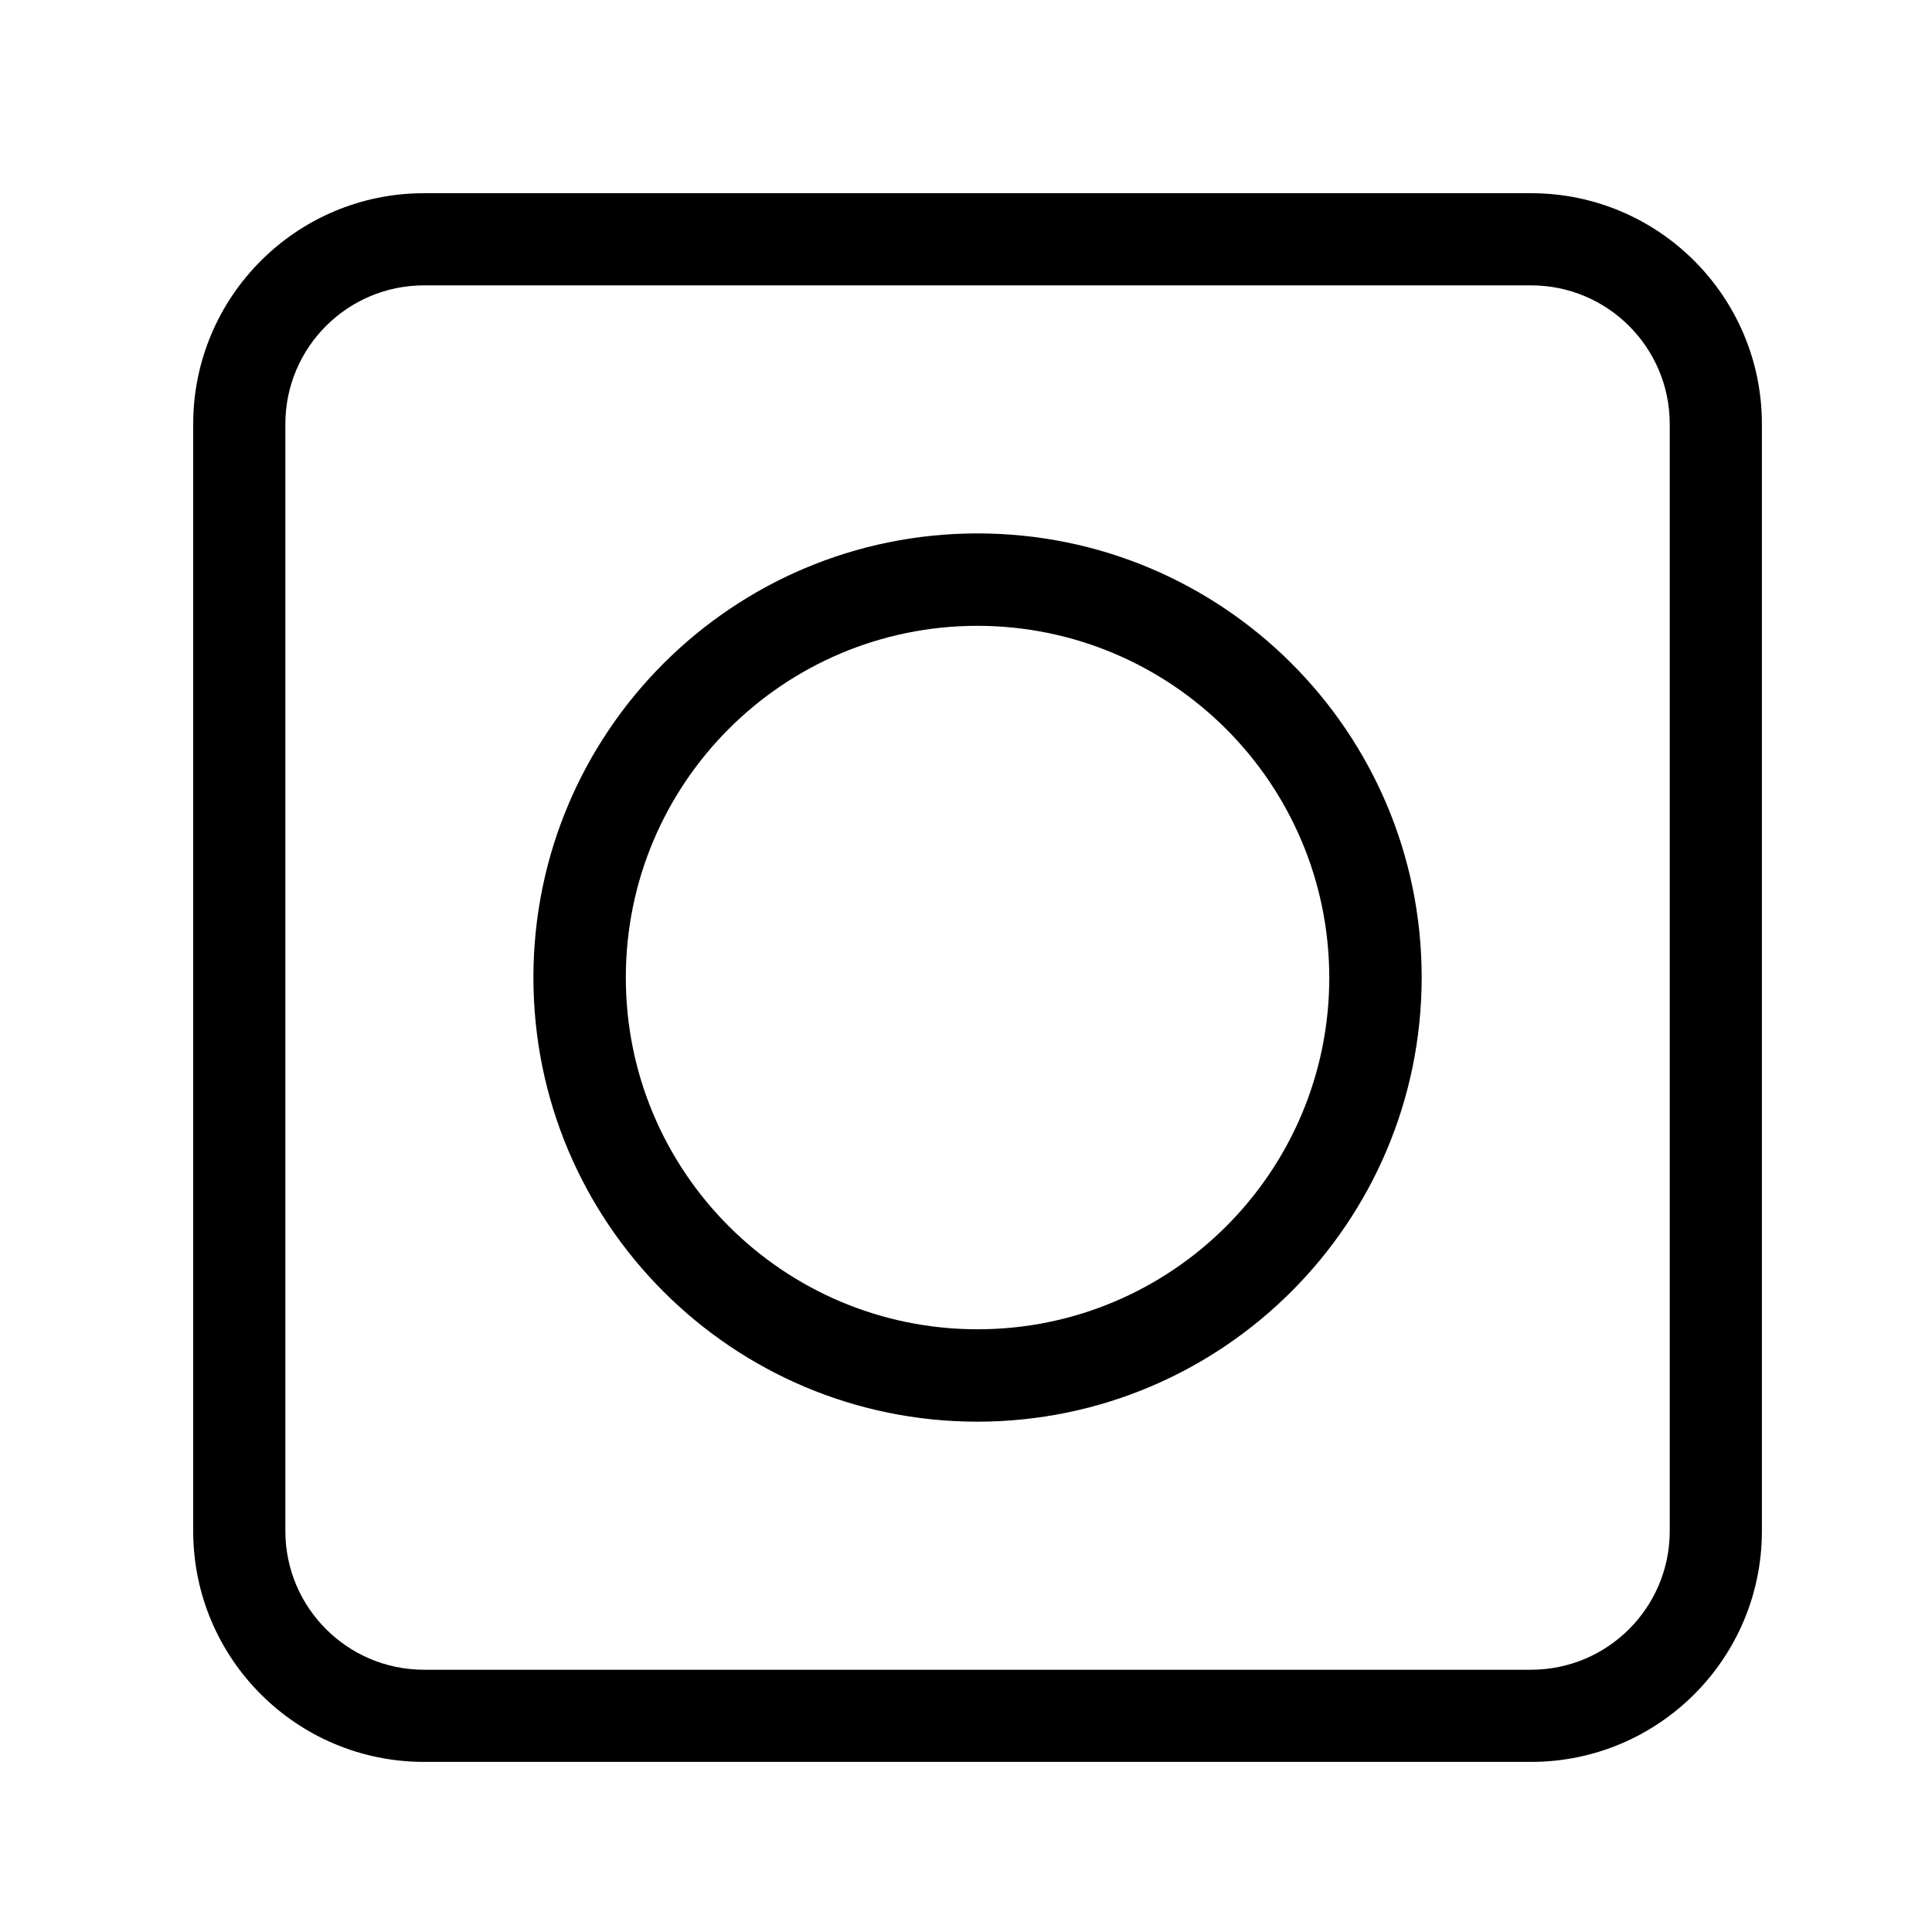
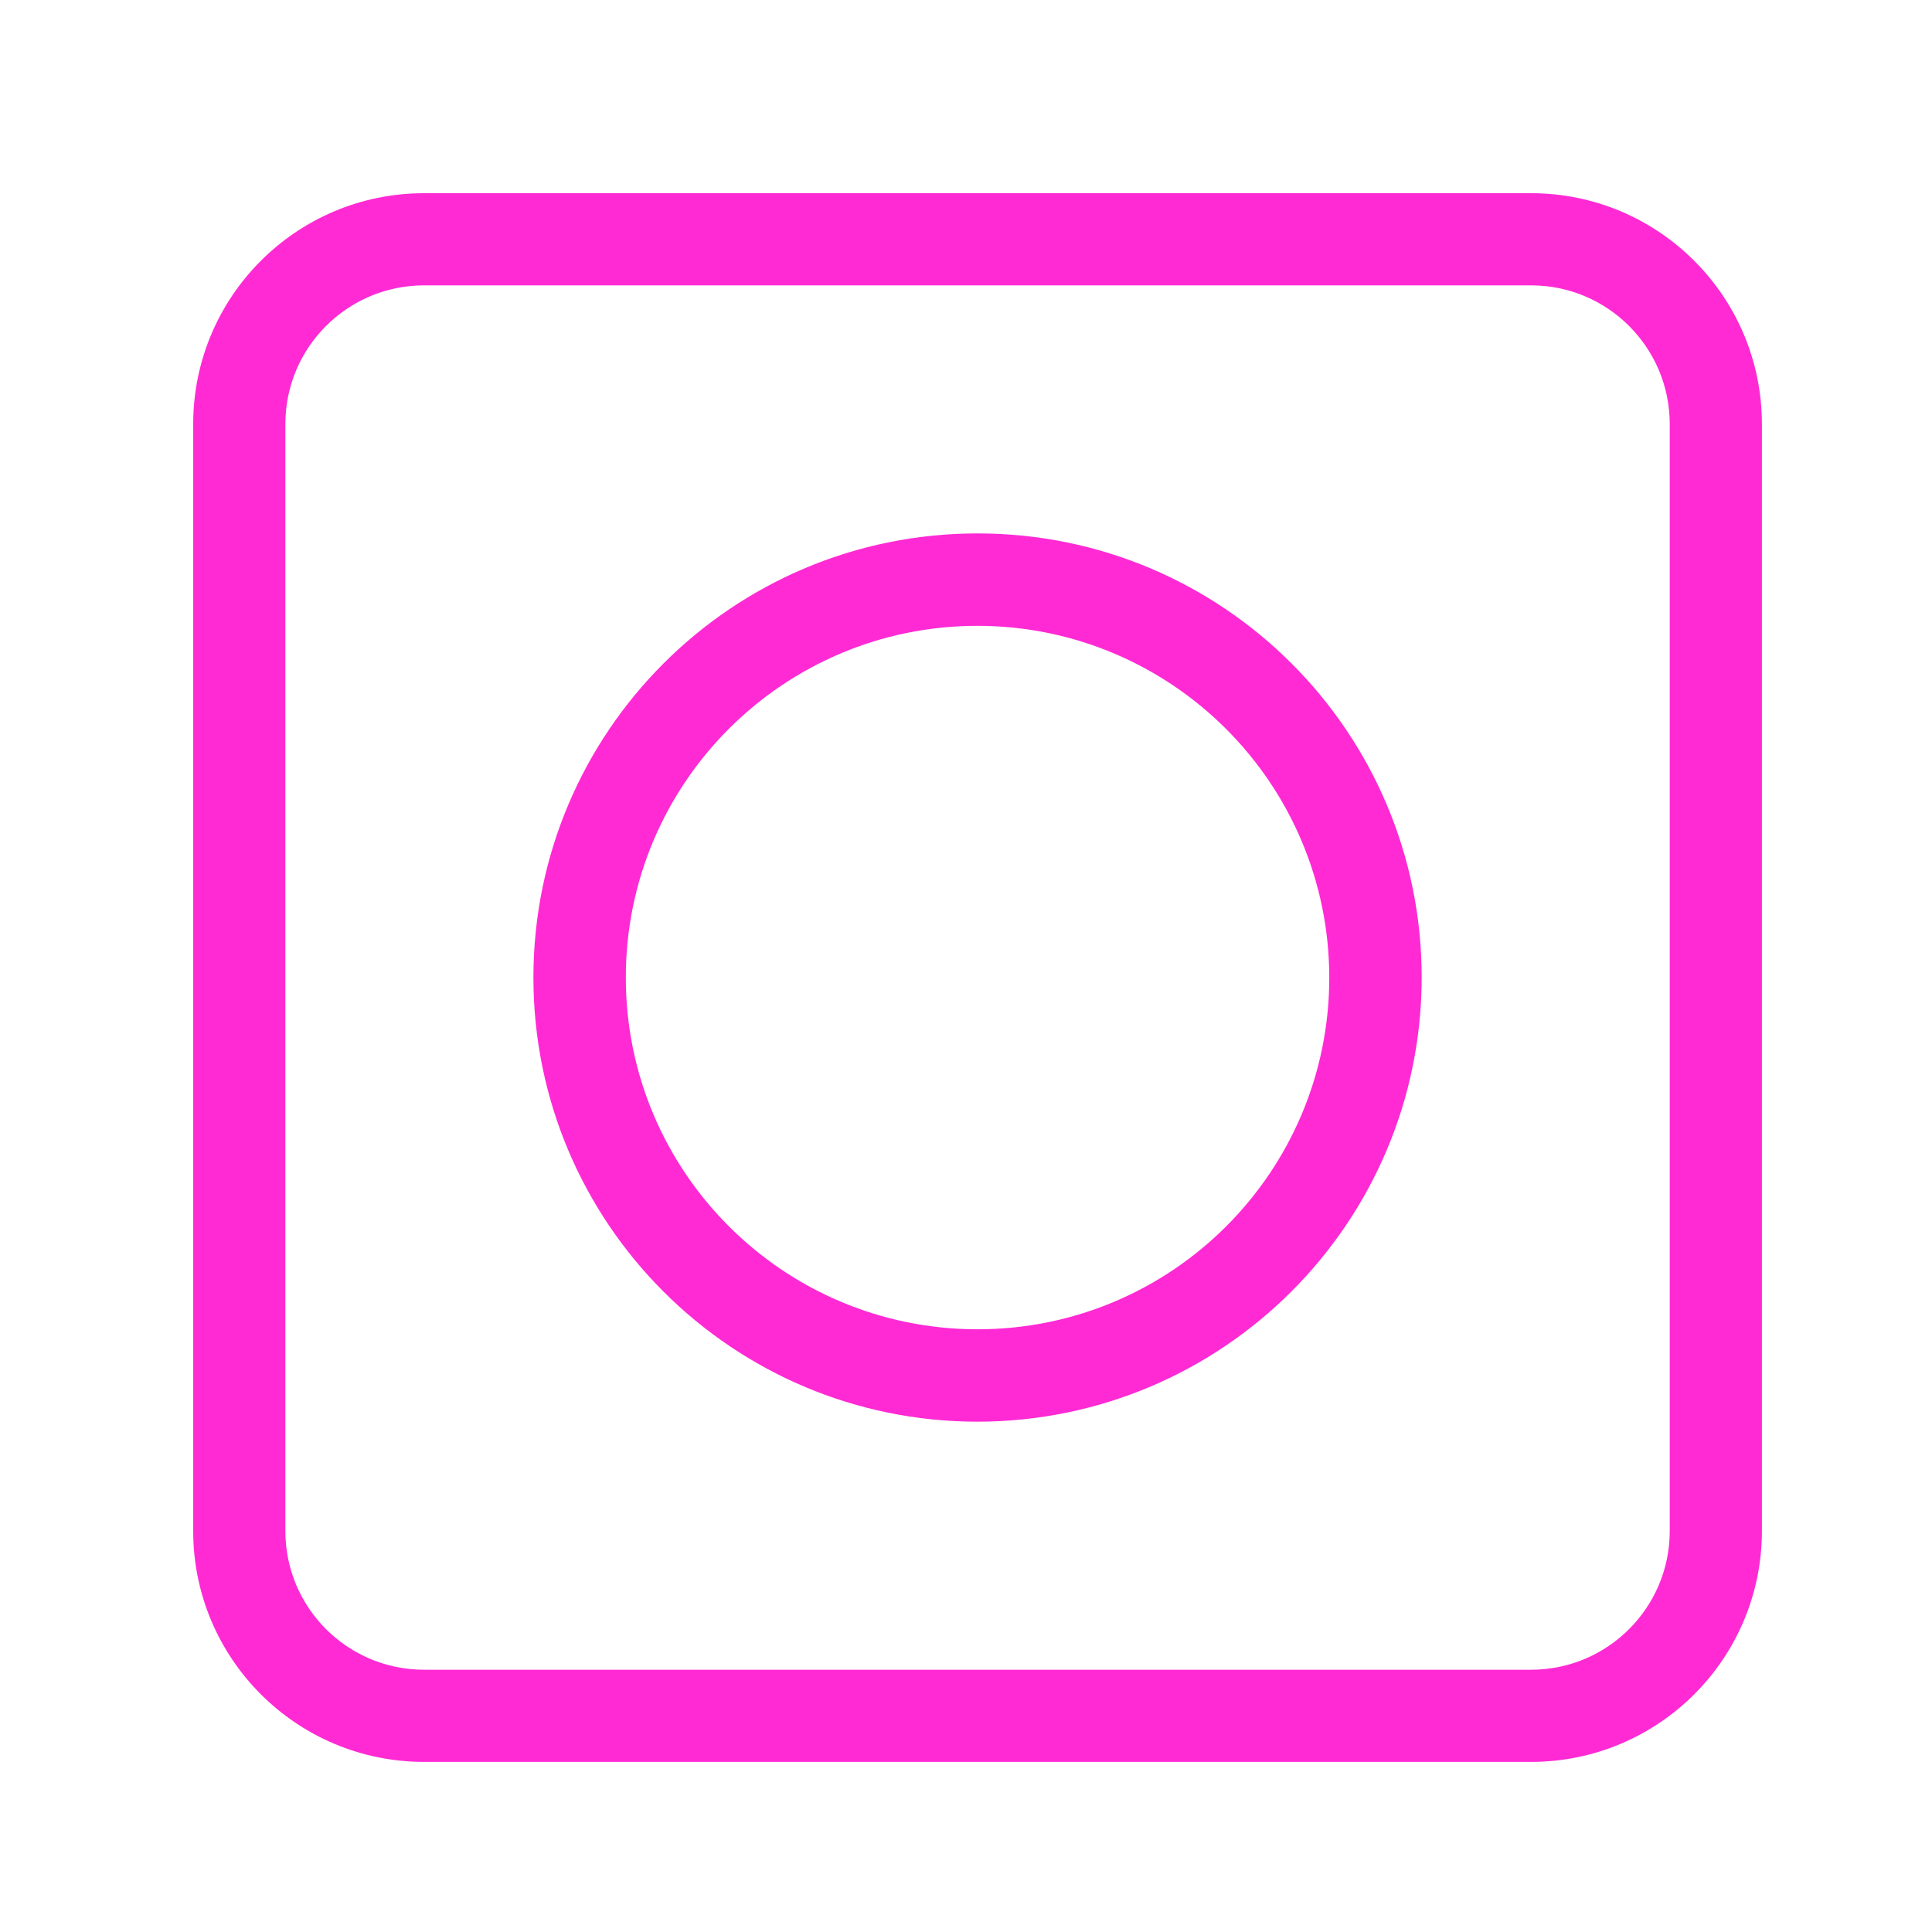
<svg xmlns="http://www.w3.org/2000/svg" id="svg3753" version="1.1" viewBox="0 0 100 100" height="100" width="100">
  <defs id="defs3757" />
-   <g transform="matrix(1.268684,0,0,1.268684,10,10)" data-name="Layer 2" id="g3745" style="fill:#000000">
-     <g data-name="Layer 1" id="g3743">
-       <path d="M 32,50.12 A 18.12,18.12 0 1 1 50.12,32 18.14,18.14 0 0 1 32,50.12 Z M 32,17.65 A 14.35,14.35 0 1 0 46.35,32 14.37,14.37 0 0 0 32,17.65 Z" id="path3739" />
-       <path d="M 54.59,64 H 9.41 A 9.42,9.42 0 0 1 0,54.59 V 9.41 A 9.42,9.42 0 0 1 9.41,0 H 54.59 A 9.42,9.42 0 0 1 64,9.41 V 54.59 A 9.42,9.42 0 0 1 54.59,64 Z M 9.41,3.76 A 5.66,5.66 0 0 0 3.76,9.41 v 45.18 a 5.66,5.66 0 0 0 5.65,5.65 h 45.18 a 5.66,5.66 0 0 0 5.65,-5.65 V 9.41 A 5.66,5.66 0 0 0 54.59,3.76 Z" id="path3741" />
+   <g transform="matrix(1.268684,0,0,1.268684,10,10)" data-name="Layer 2" id="g3745" style="fill:#ff2ad4">
+     <g data-name="Layer 1" id="g3743" style="fill:#ff2ad4">
+       <path d="M 32,50.12 A 18.12,18.12 0 1 1 50.12,32 18.14,18.14 0 0 1 32,50.12 Z M 32,17.65 A 14.35,14.35 0 1 0 46.35,32 14.37,14.37 0 0 0 32,17.65 Z" id="path3739" style="fill:#ff2ad4" />
+       <path d="M 54.59,64 H 9.41 A 9.42,9.42 0 0 1 0,54.59 V 9.41 A 9.42,9.42 0 0 1 9.41,0 H 54.59 A 9.42,9.42 0 0 1 64,9.41 V 54.59 A 9.42,9.42 0 0 1 54.59,64 Z M 9.41,3.76 A 5.66,5.66 0 0 0 3.76,9.41 v 45.18 a 5.66,5.66 0 0 0 5.65,5.65 h 45.18 a 5.66,5.66 0 0 0 5.65,-5.65 V 9.41 A 5.66,5.66 0 0 0 54.59,3.76 Z" id="path3741" style="fill:#ff2ad4" />
    </g>
  </g>
</svg>
